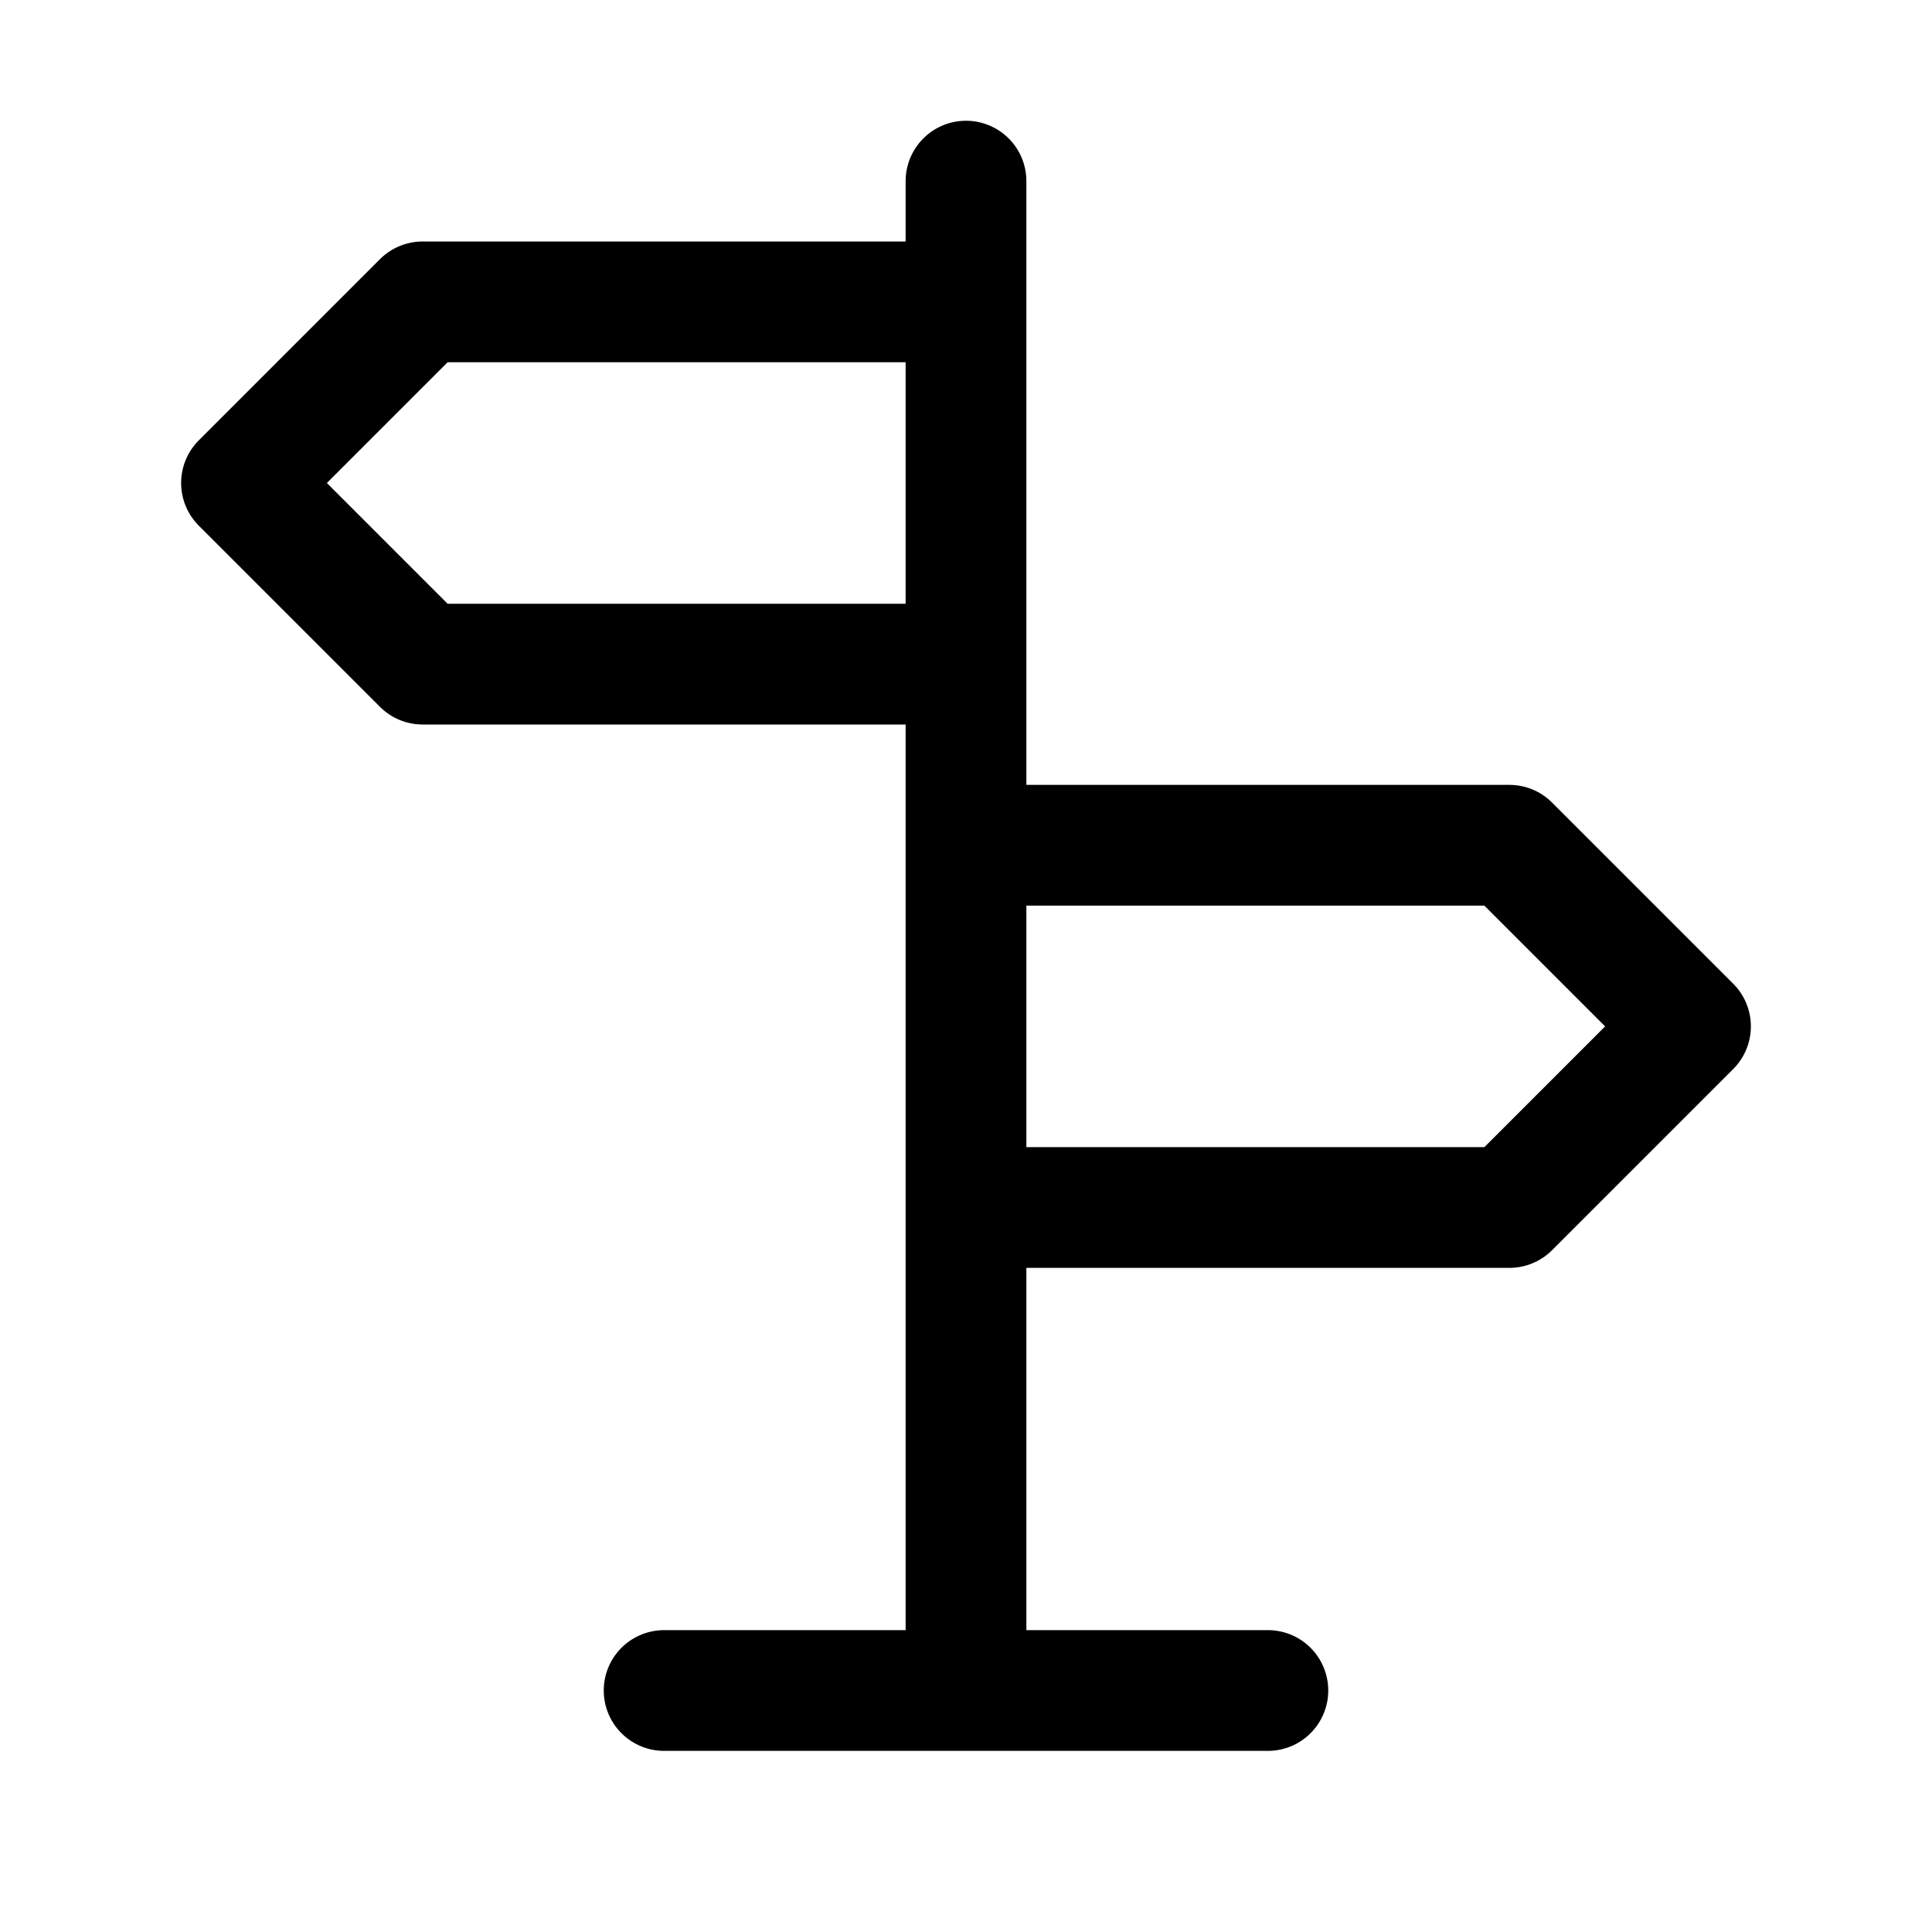
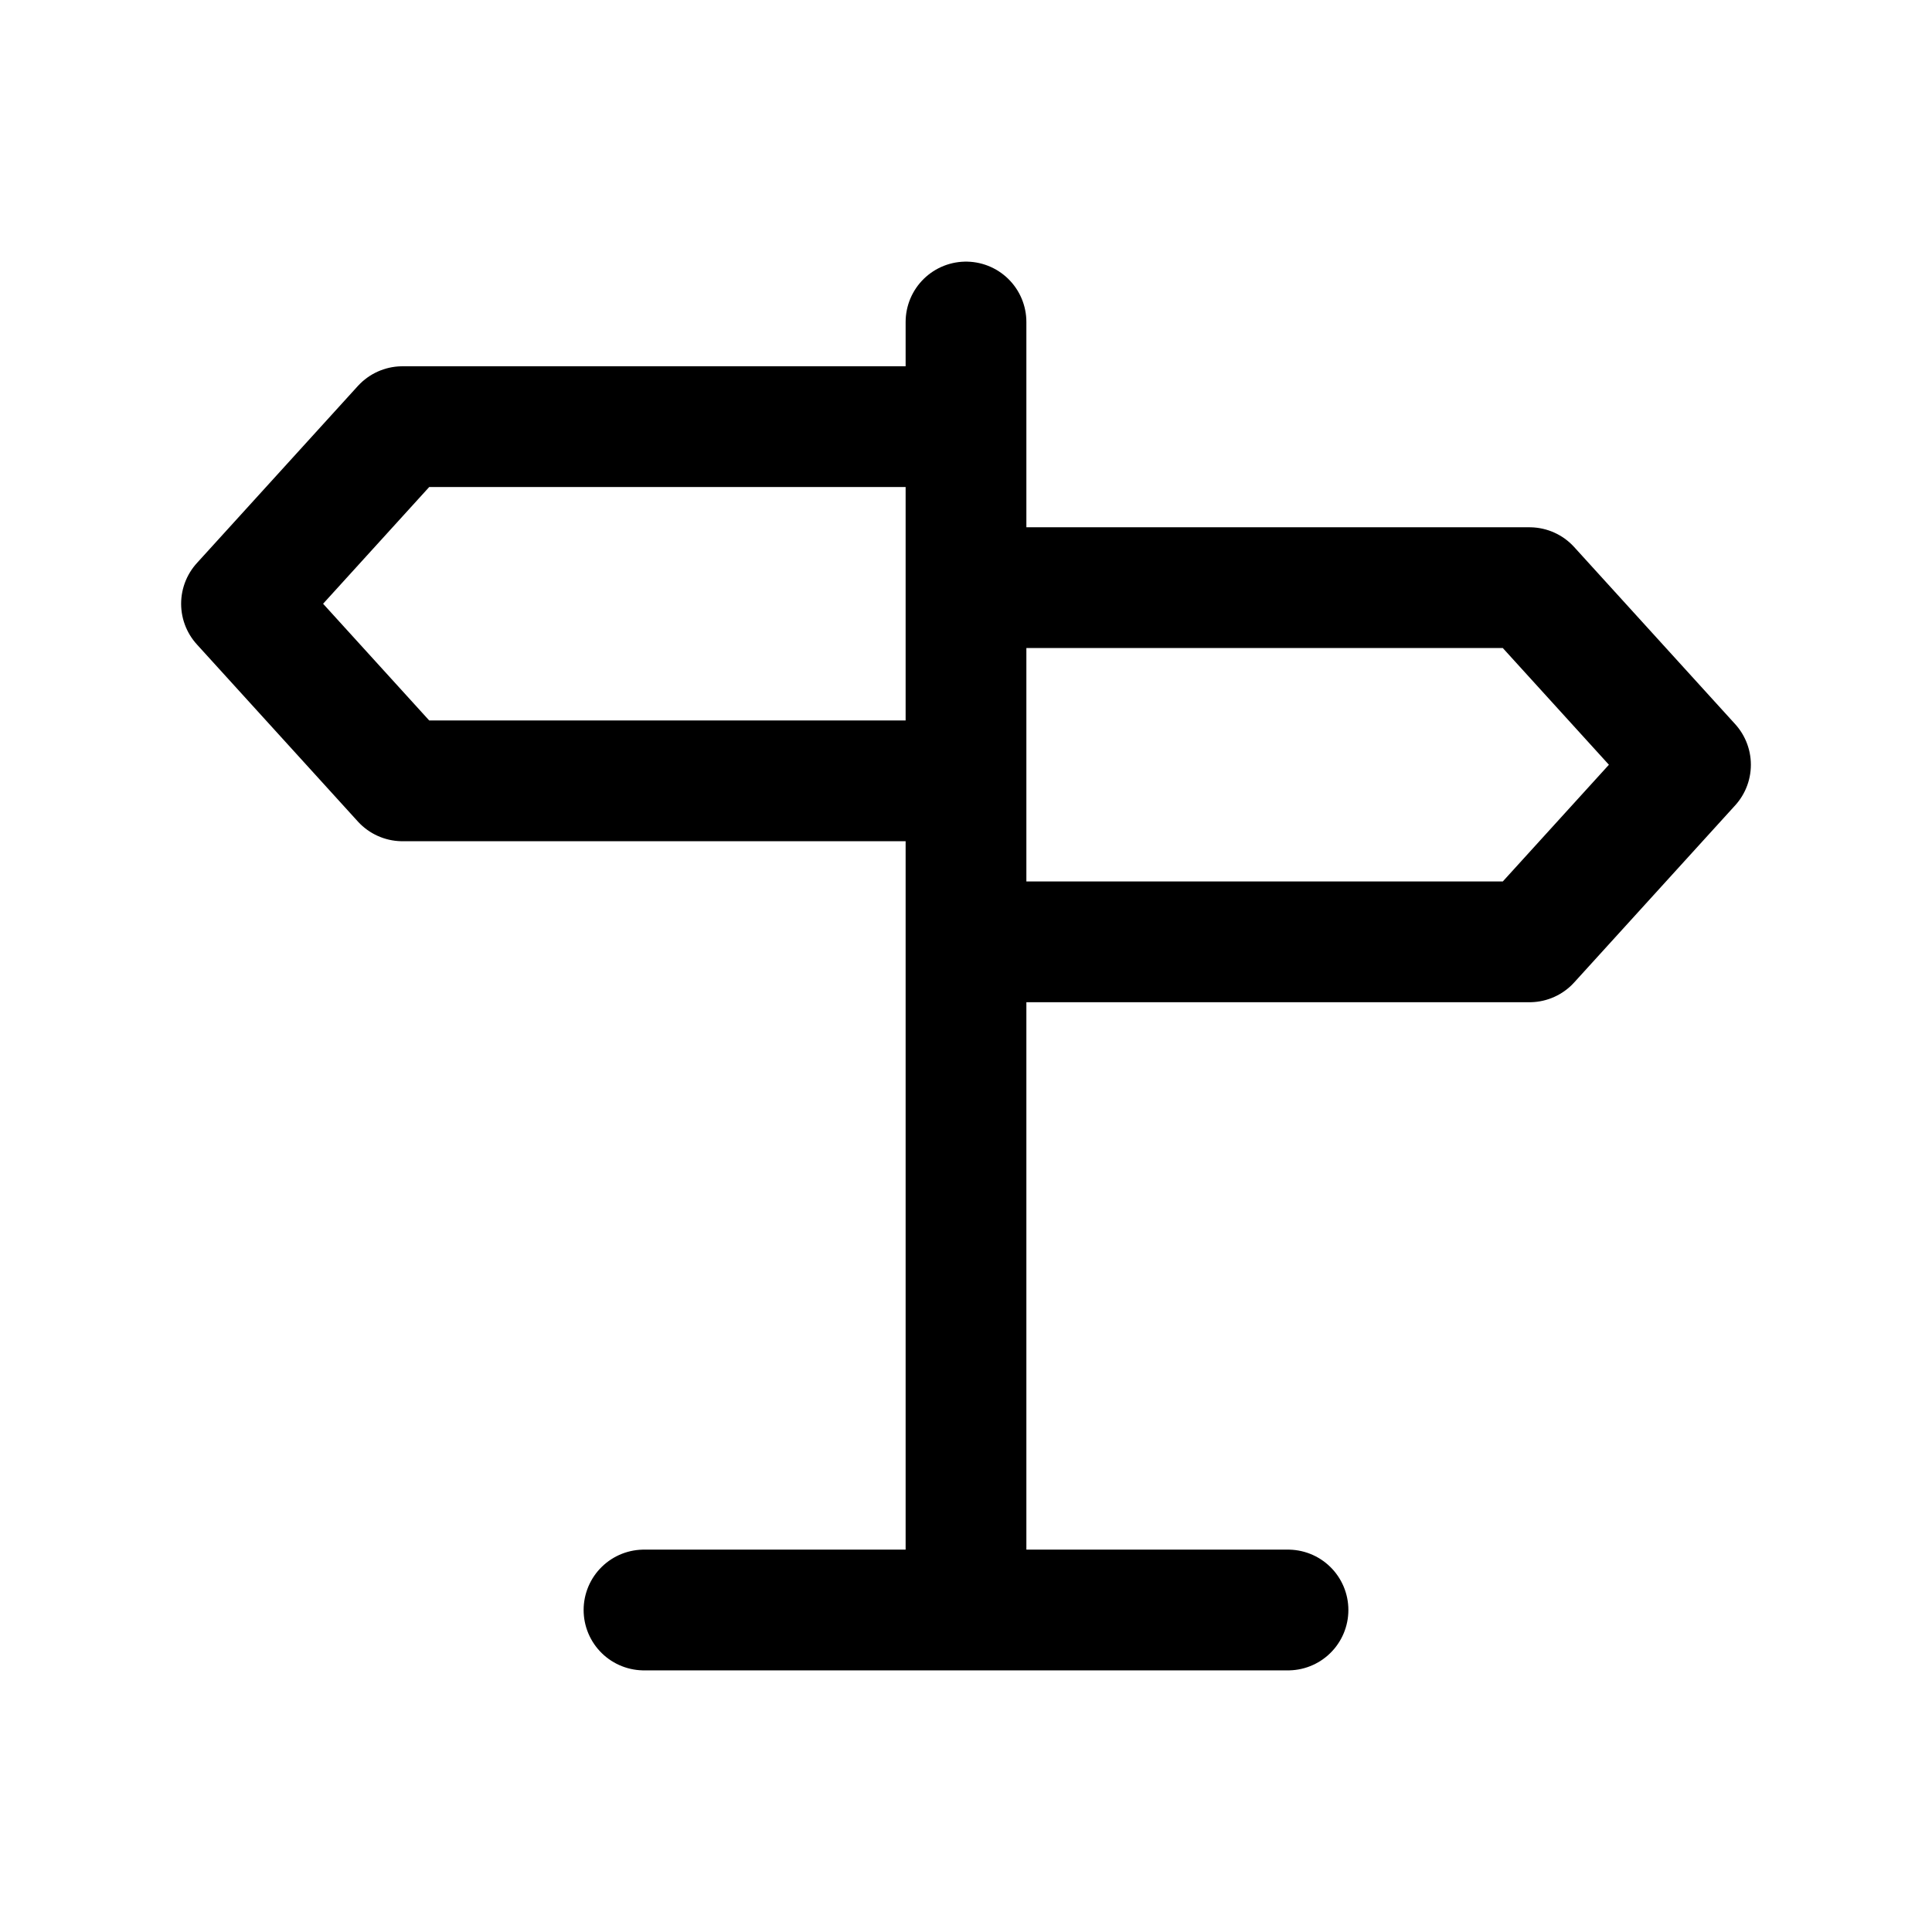
<svg xmlns="http://www.w3.org/2000/svg" fill="none" viewBox="0 0 24 24" stroke-width="1.5" stroke="currentColor" aria-hidden="true" data-slot="icon">
-   <path stroke-linecap="round" stroke-linejoin="round" d="M12 2.25V21M8.25 21h7.5M12 3.75H5.25L3 6l2.25 2.25H12M12 10.5h6.75L21 12.75 18.75 15H12" />
+   <path stroke-linecap="round" stroke-linejoin="round" d="M12 4v16M8 20h8M12 5.3h-7l-2 2.2 2 2.2h7ZM12 7.3h7l2 2.2-2 2.2h-7Z" />
</svg>
